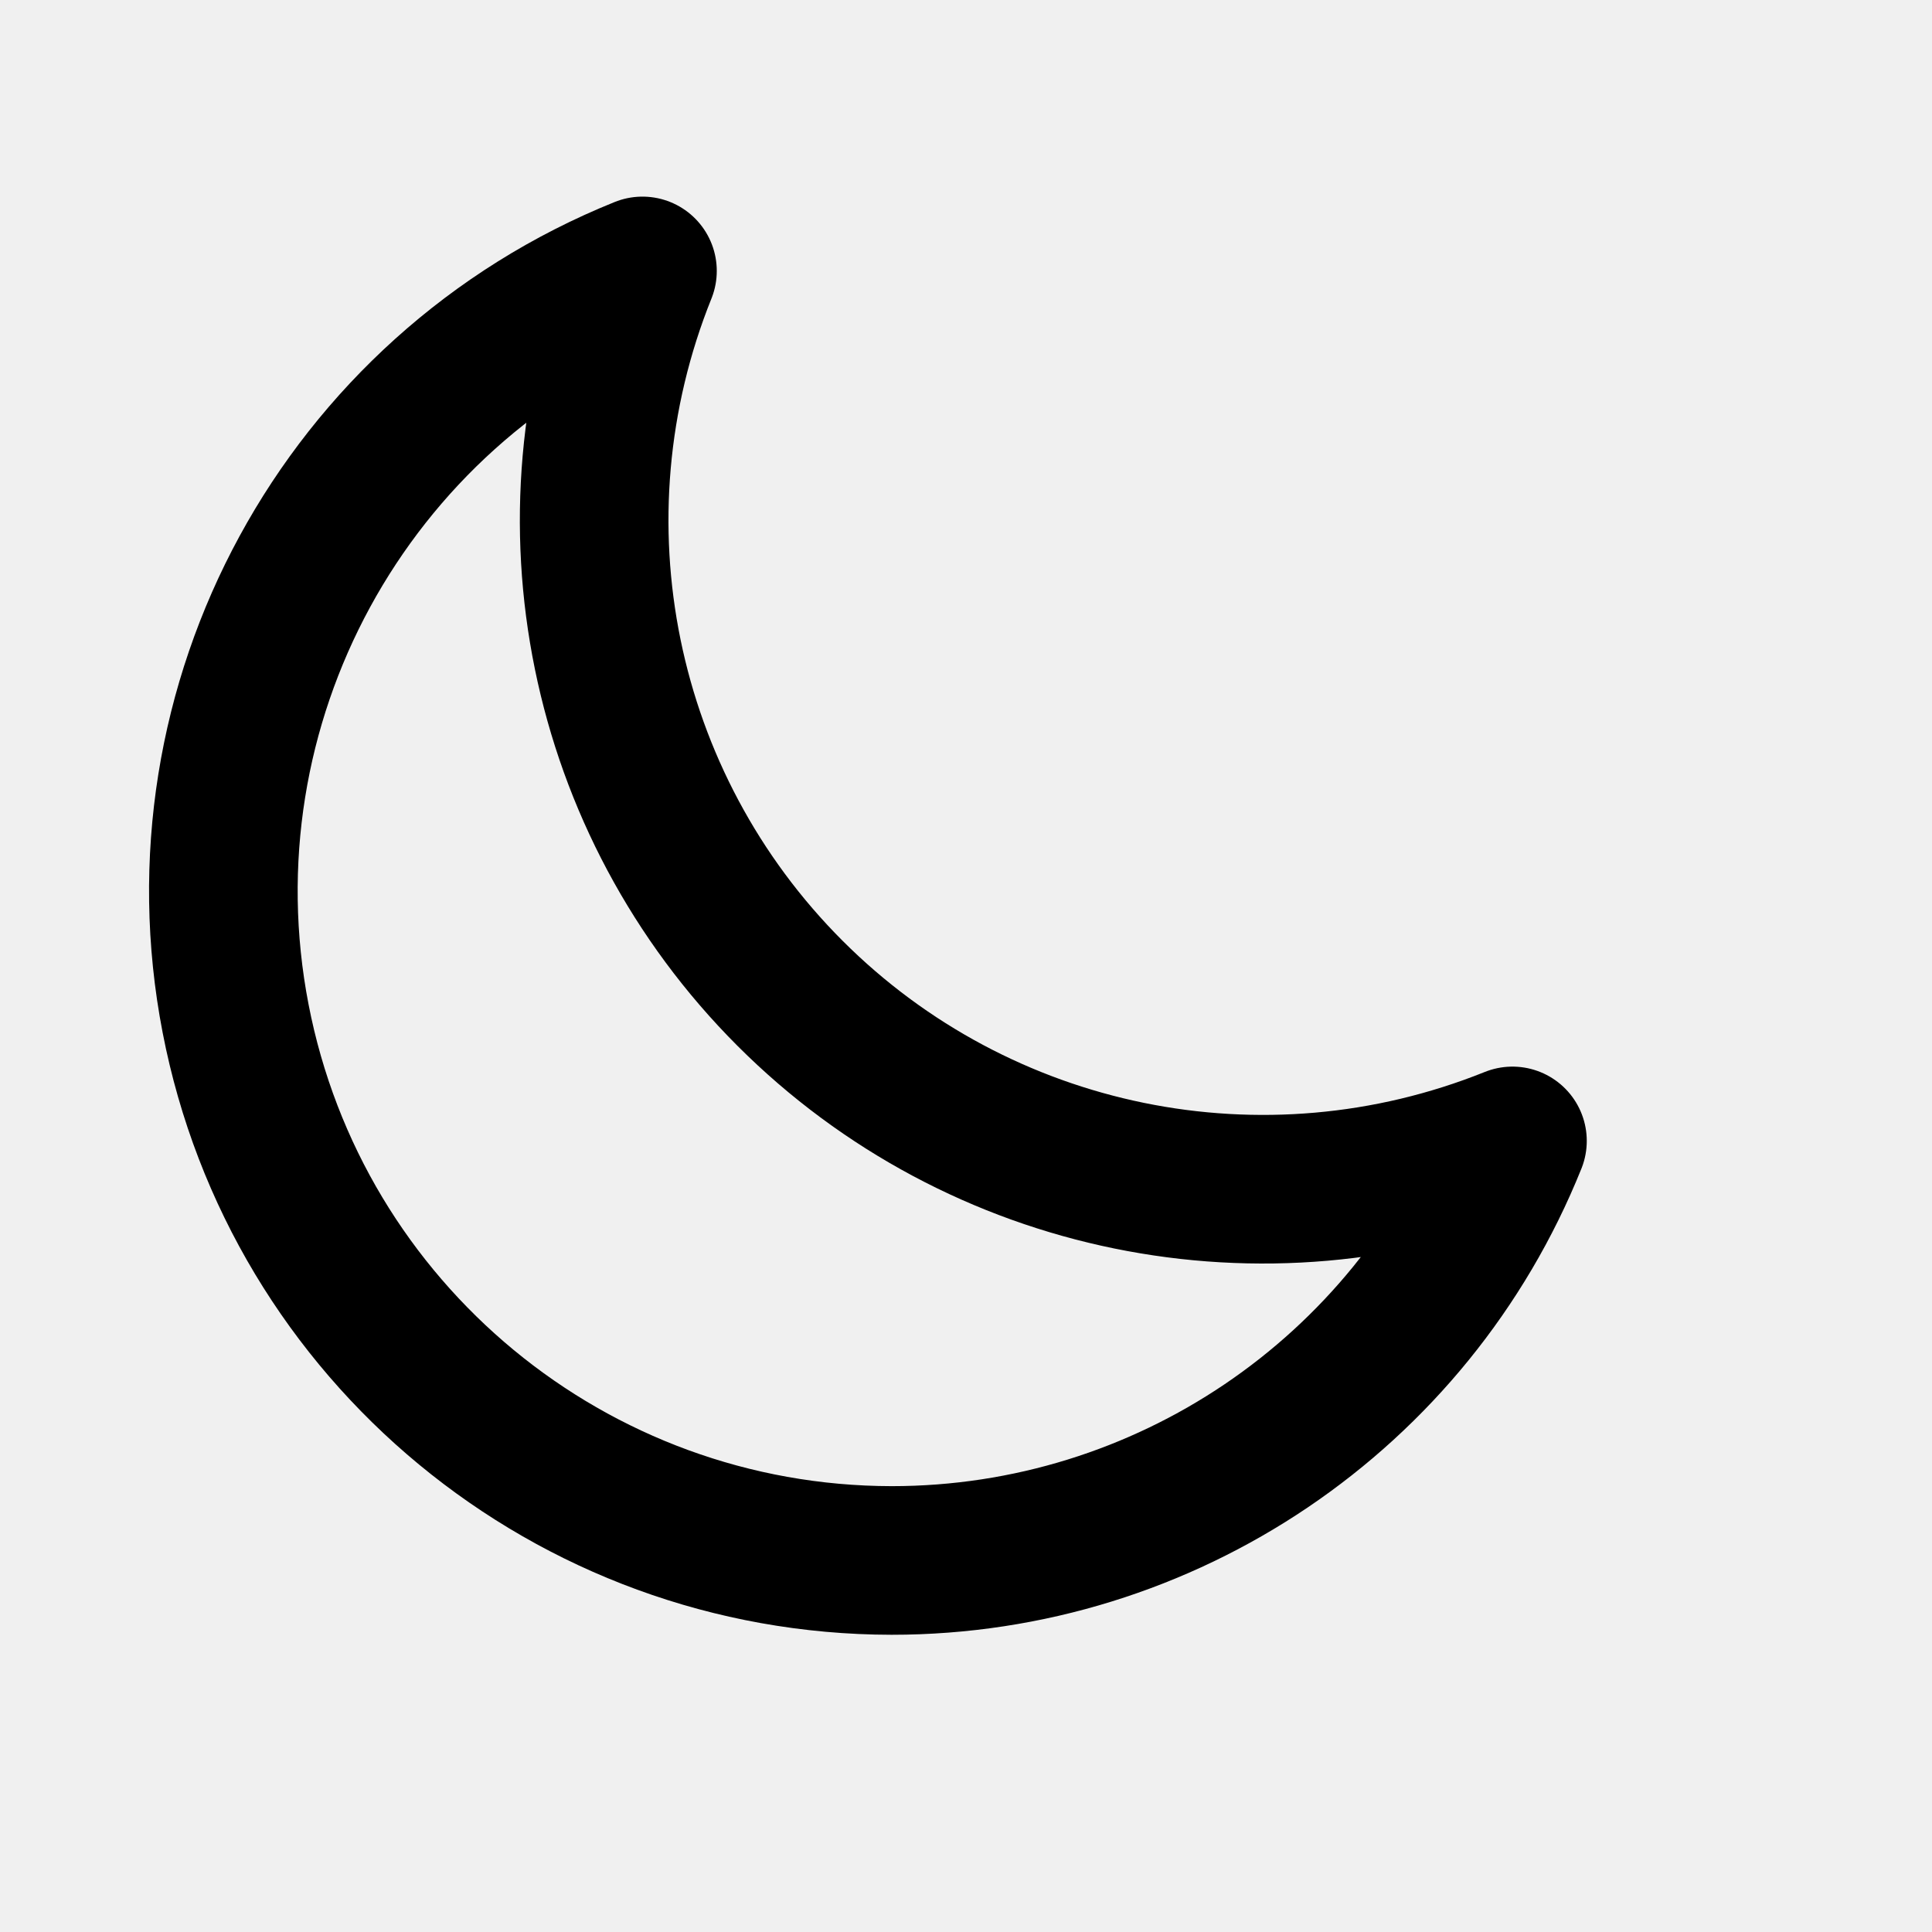
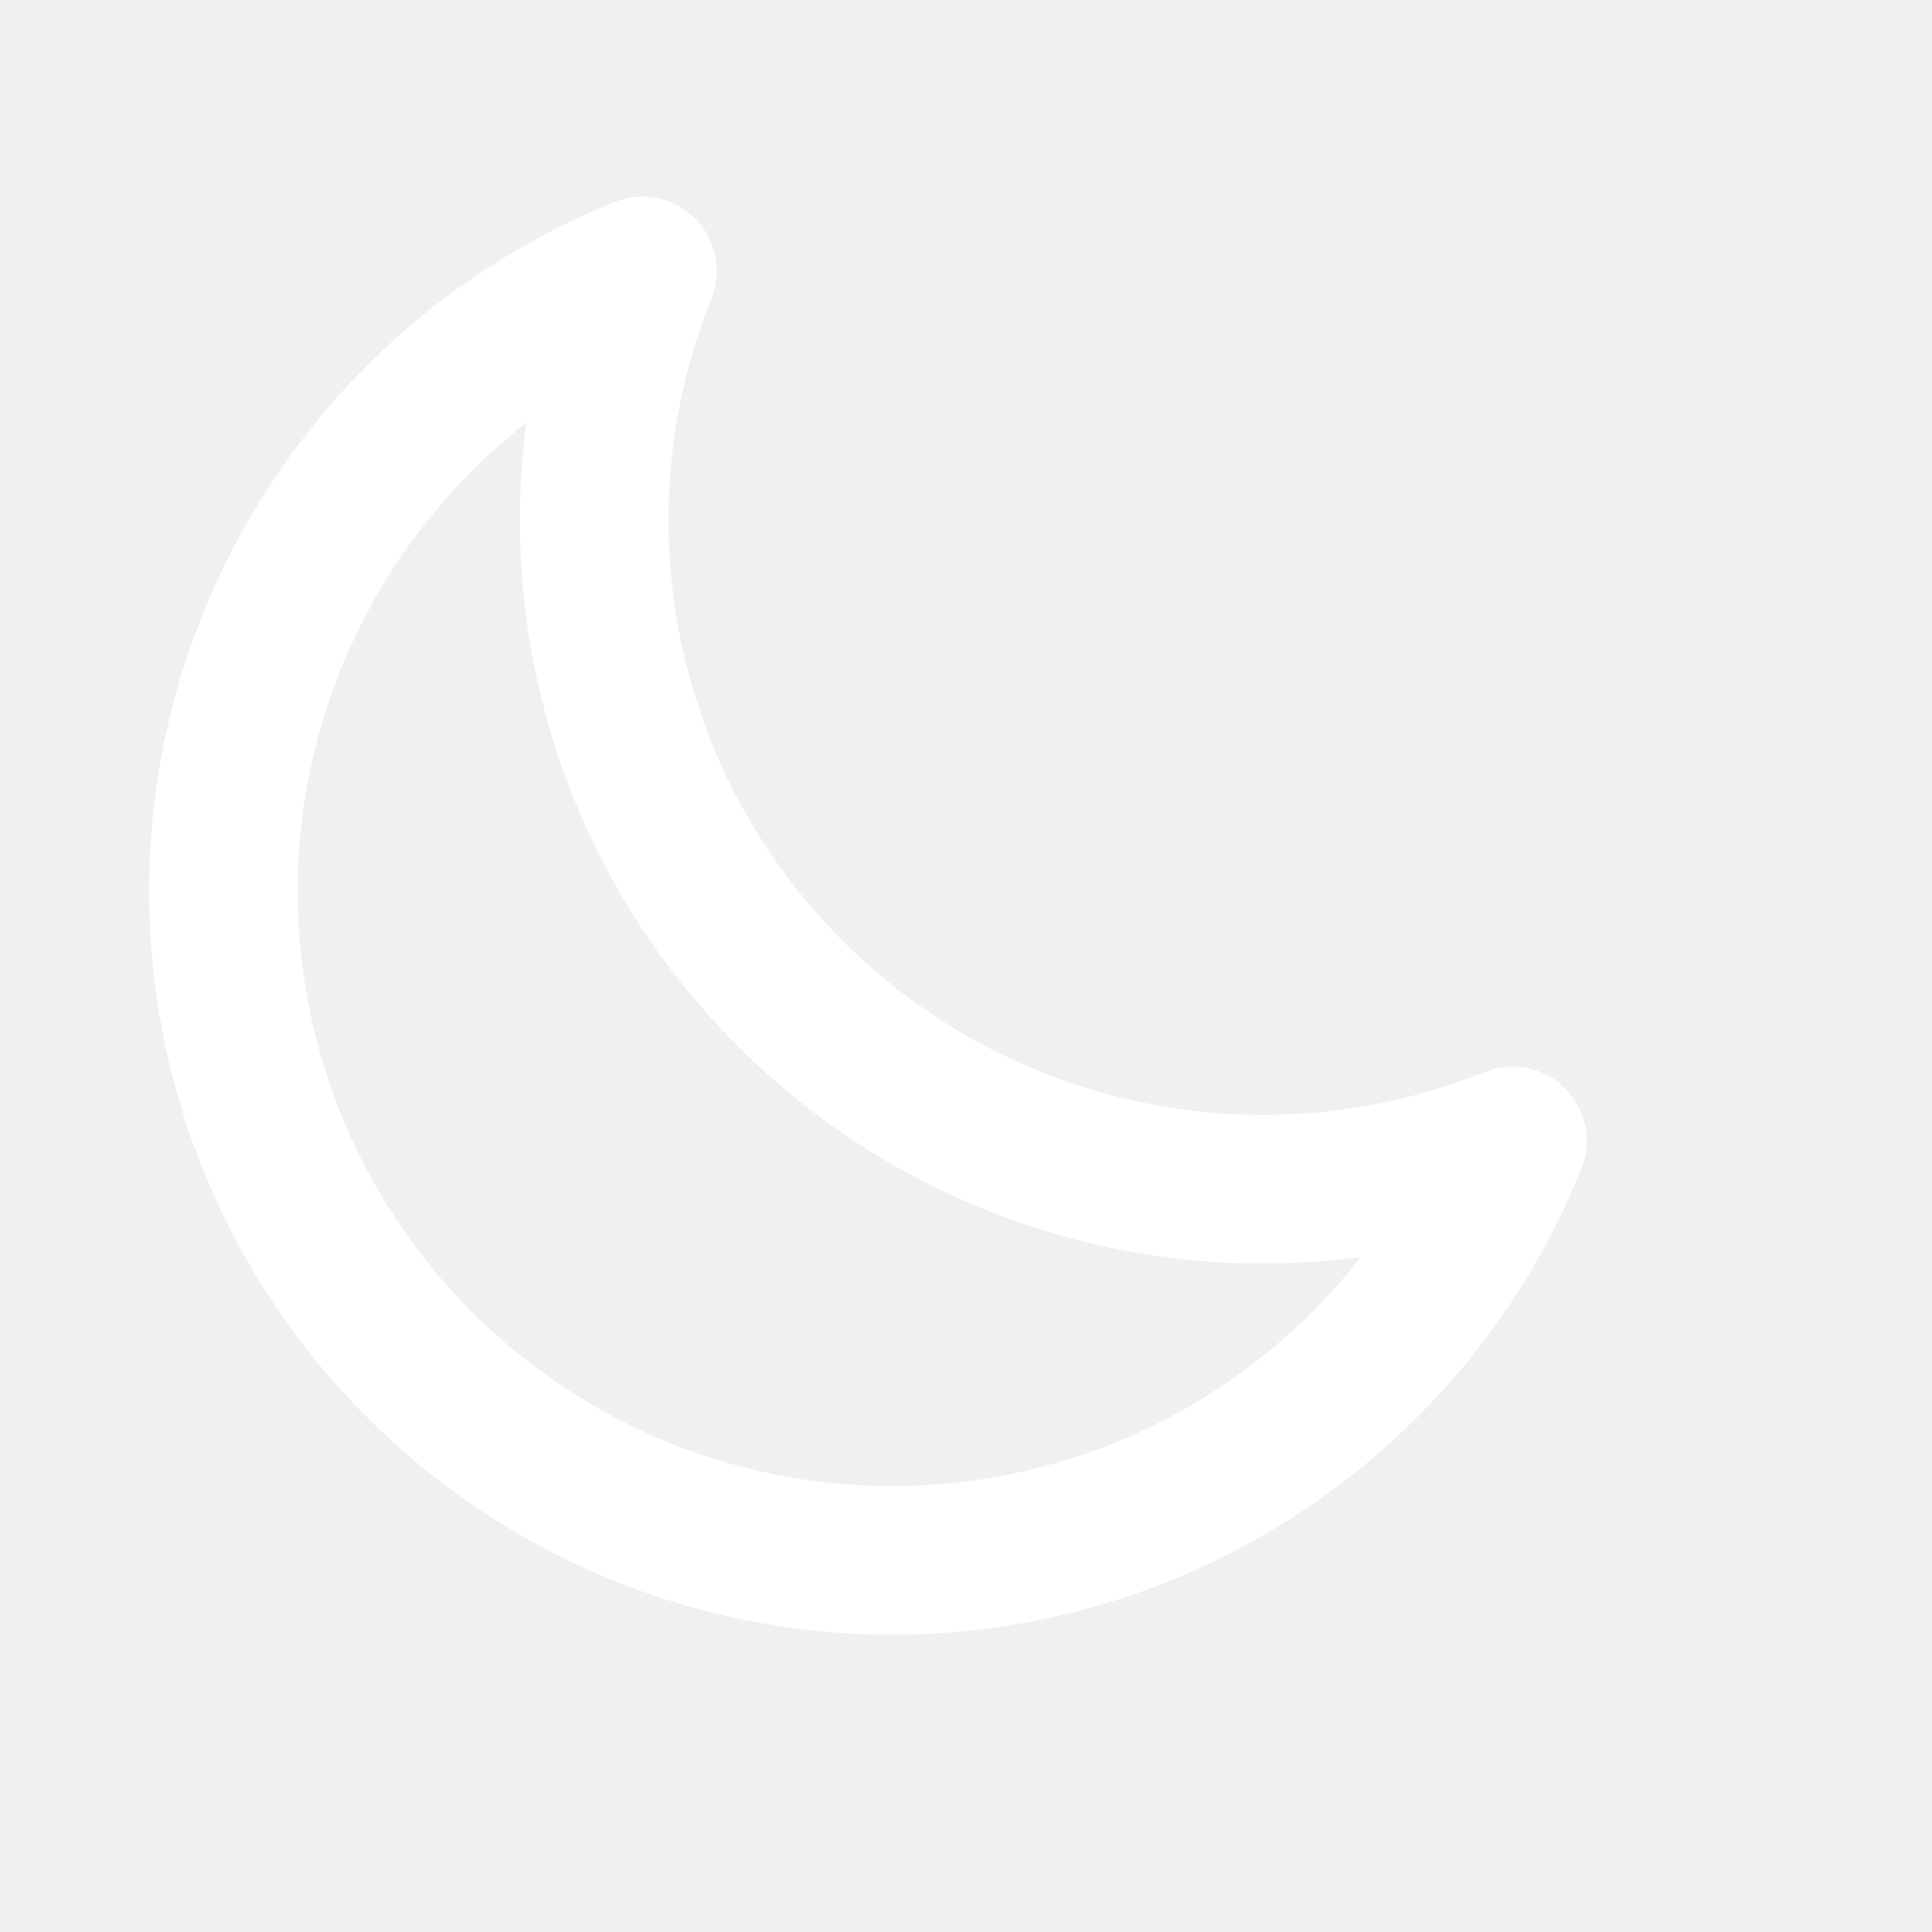
- <svg xmlns="http://www.w3.org/2000/svg" height="96" fill="none" stroke="black" stroke-width="2" aria-hidden="true" viewBox="0 0 26 26" version="1.1" width="96" data-view-component="true">
+ <svg xmlns="http://www.w3.org/2000/svg" height="96" fill="none" stroke="white" stroke-width="2" aria-hidden="true" viewBox="0 0 26 26" version="1.1" width="96" data-view-component="true">
  <path stroke-linecap="round" stroke-linejoin="round" d="M20.354 15.354A9 9 0 018.646 3.646 9.003 9.003 0 0012 21a9.003 9.003 0 008.354-5.646z" />
</svg>
